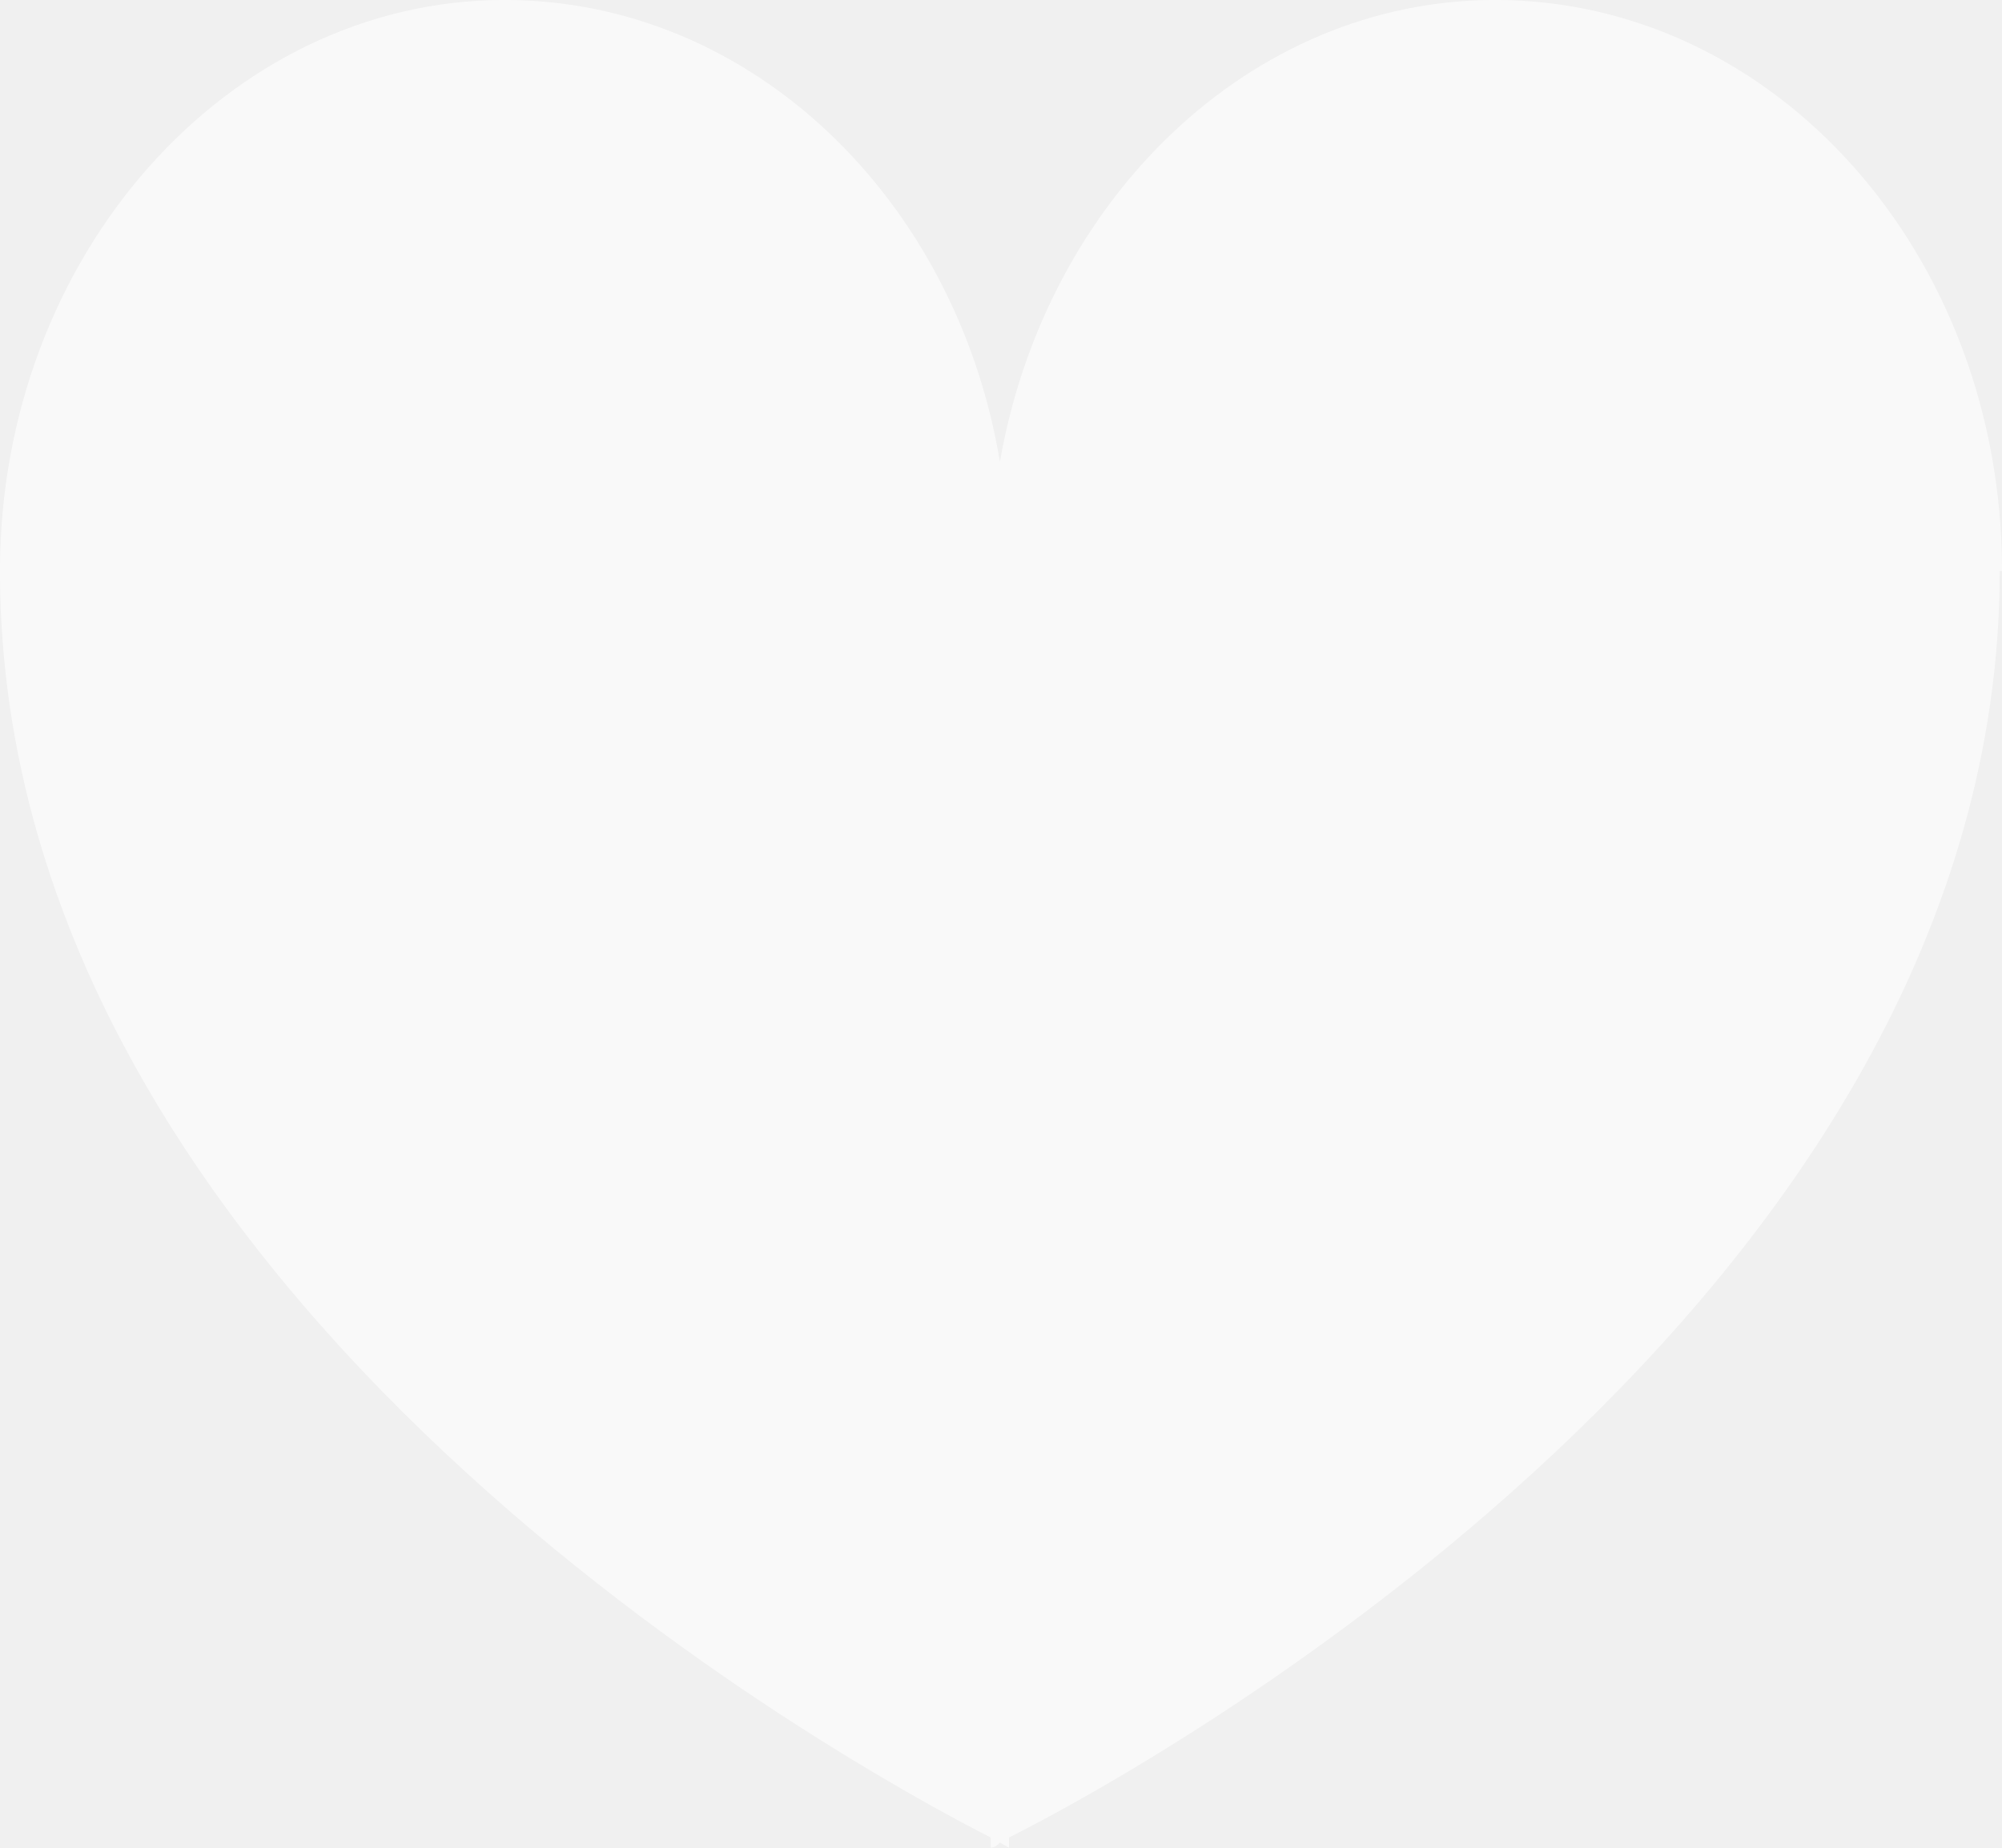
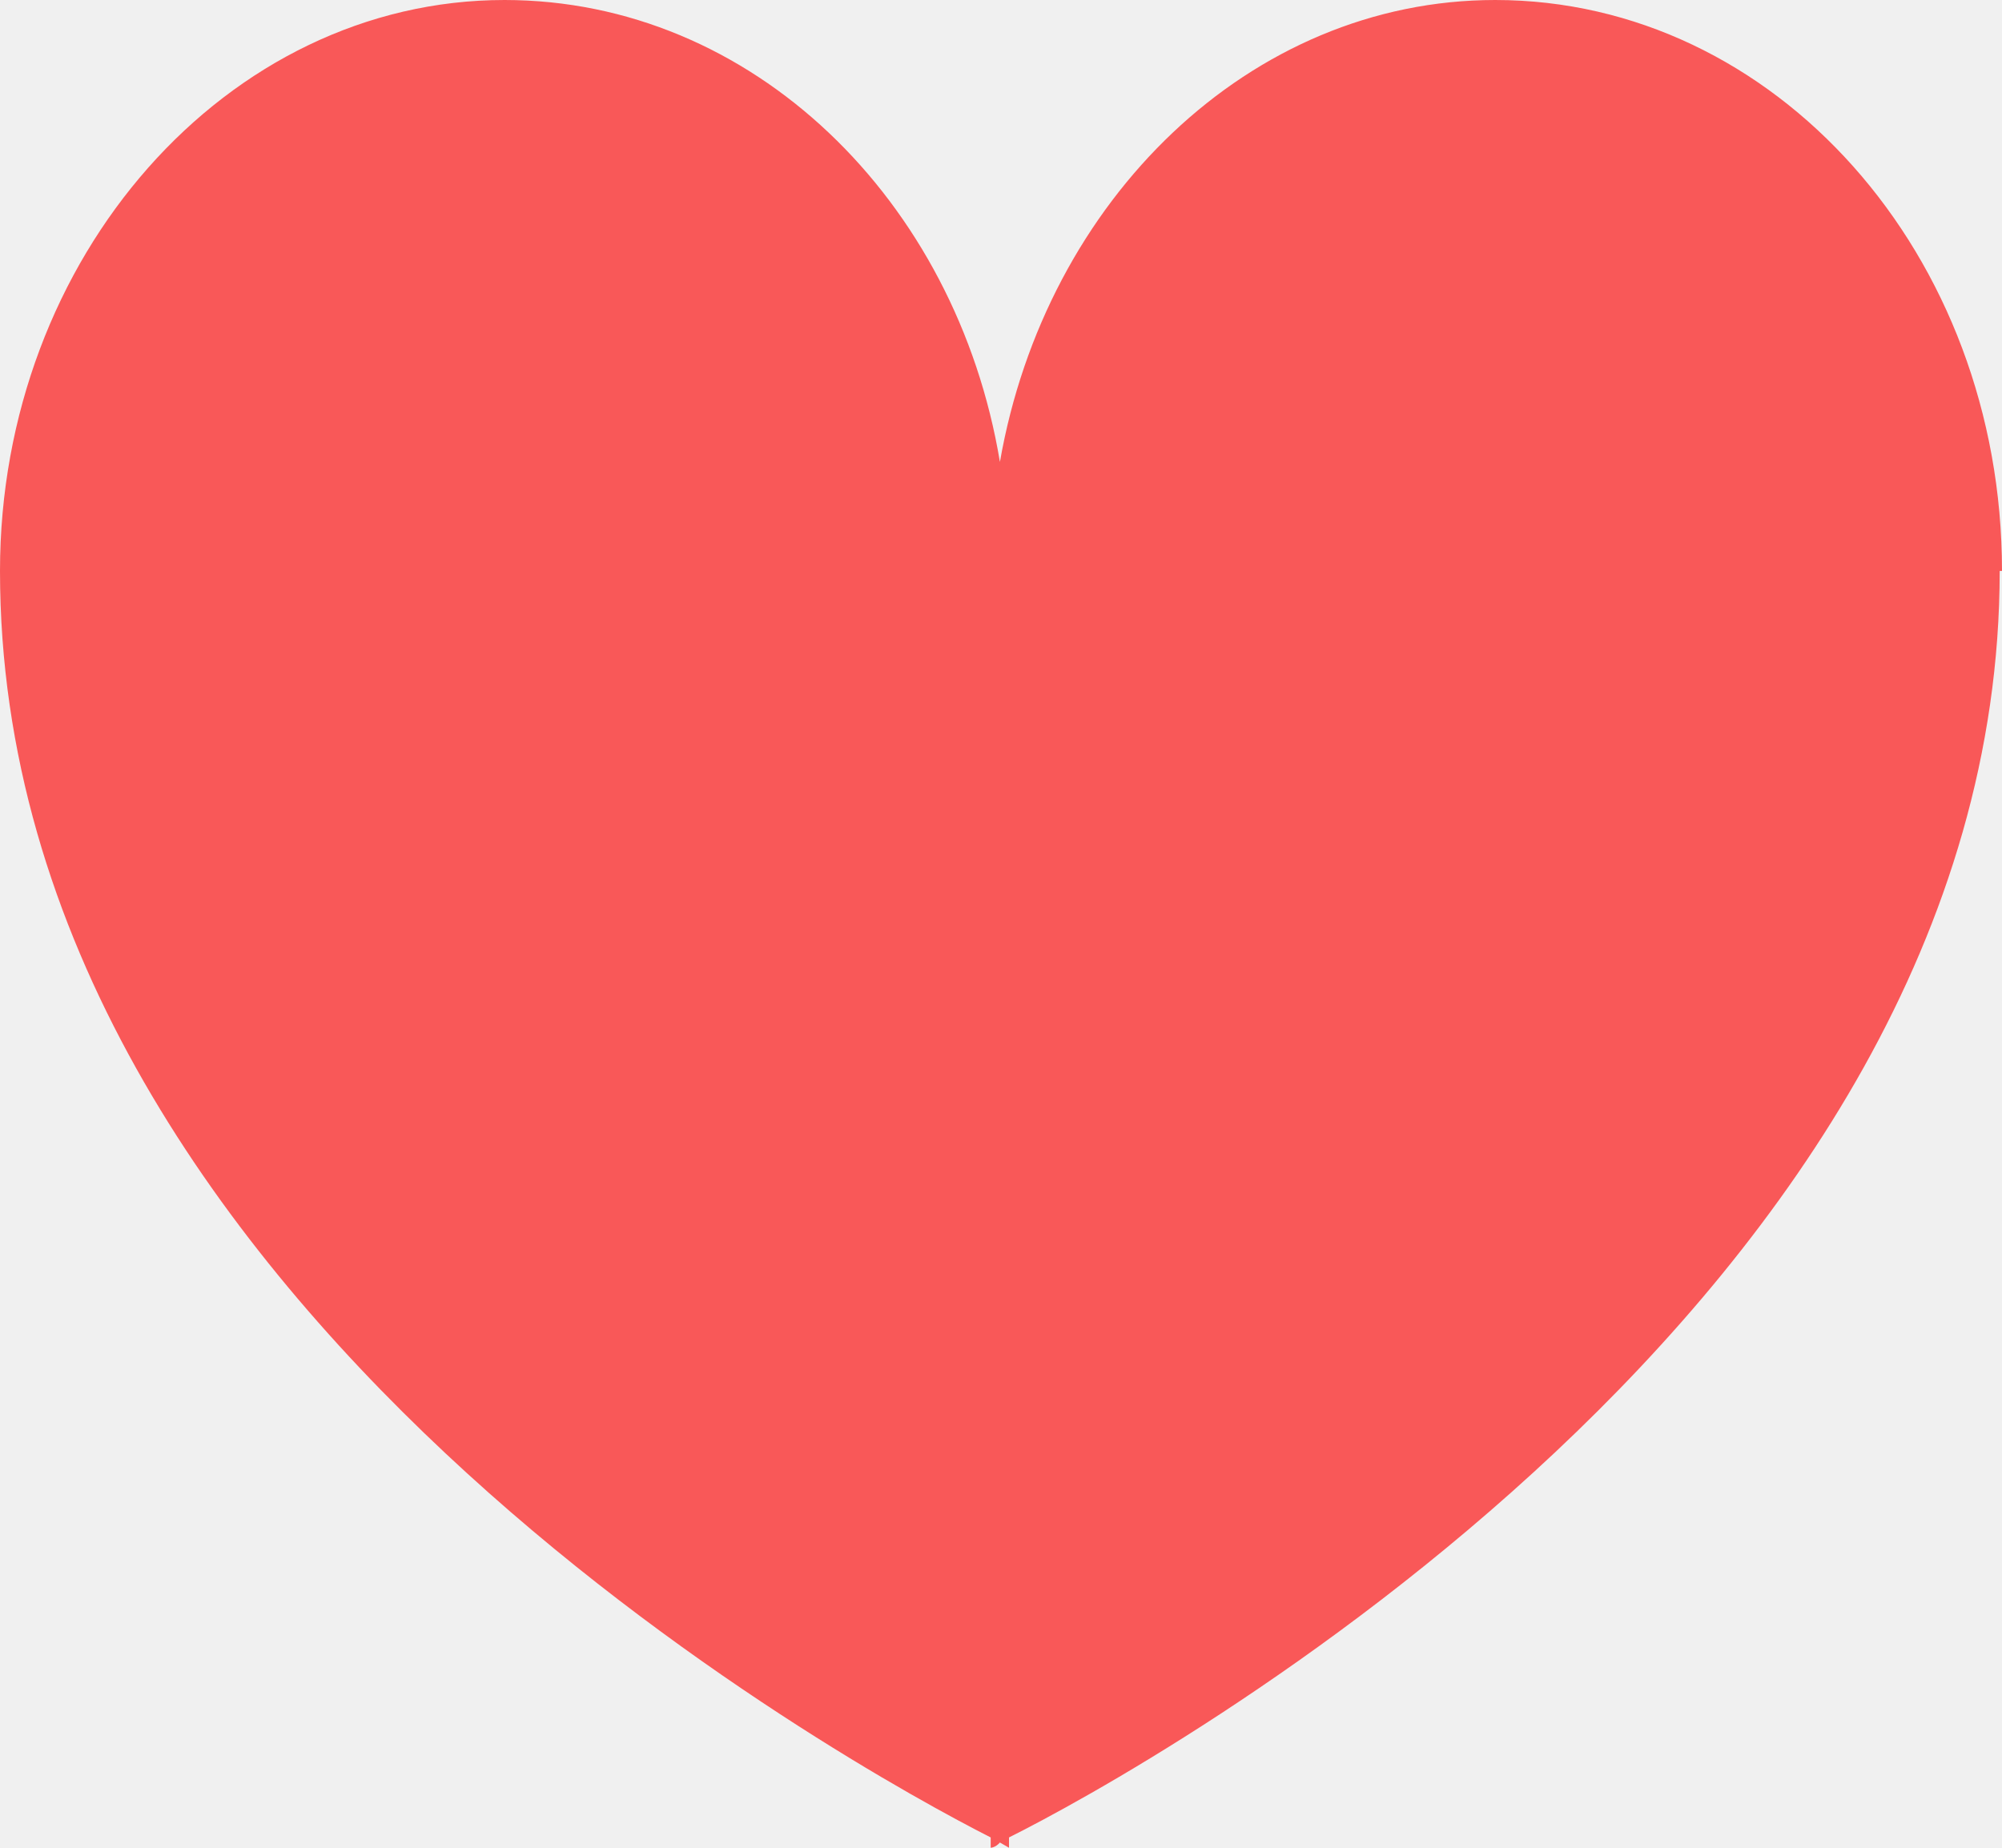
<svg xmlns="http://www.w3.org/2000/svg" width="13" height="12" viewBox="0 0 13 12" fill="none">
-   <path d="M13 3.708C13 1.652 11.526 0 9.709 0C8.116 0 6.79 1.298 6.493 3C6.21 1.298 4.884 0 3.276 0C1.474 0 0 1.669 0 3.708C0 8.461 5.569 11.494 6.433 11.933V12C6.433 12 6.463 12 6.493 11.966C6.522 11.983 6.552 12 6.552 12V11.933C7.431 11.494 12.985 8.444 12.985 3.708H13Z" fill="white" fill-opacity="0.63" />
+   <path d="M13 3.708C13 1.652 11.526 0 9.709 0C8.116 0 6.79 1.298 6.493 3C6.21 1.298 4.884 0 3.276 0C1.474 0 0 1.669 0 3.708C0 8.461 5.569 11.494 6.433 11.933V12C6.433 12 6.463 12 6.493 11.966C6.522 11.983 6.552 12 6.552 12V11.933C7.431 11.494 12.985 8.444 12.985 3.708H13Z" fill="red" fill-opacity="0.63" />
</svg>
